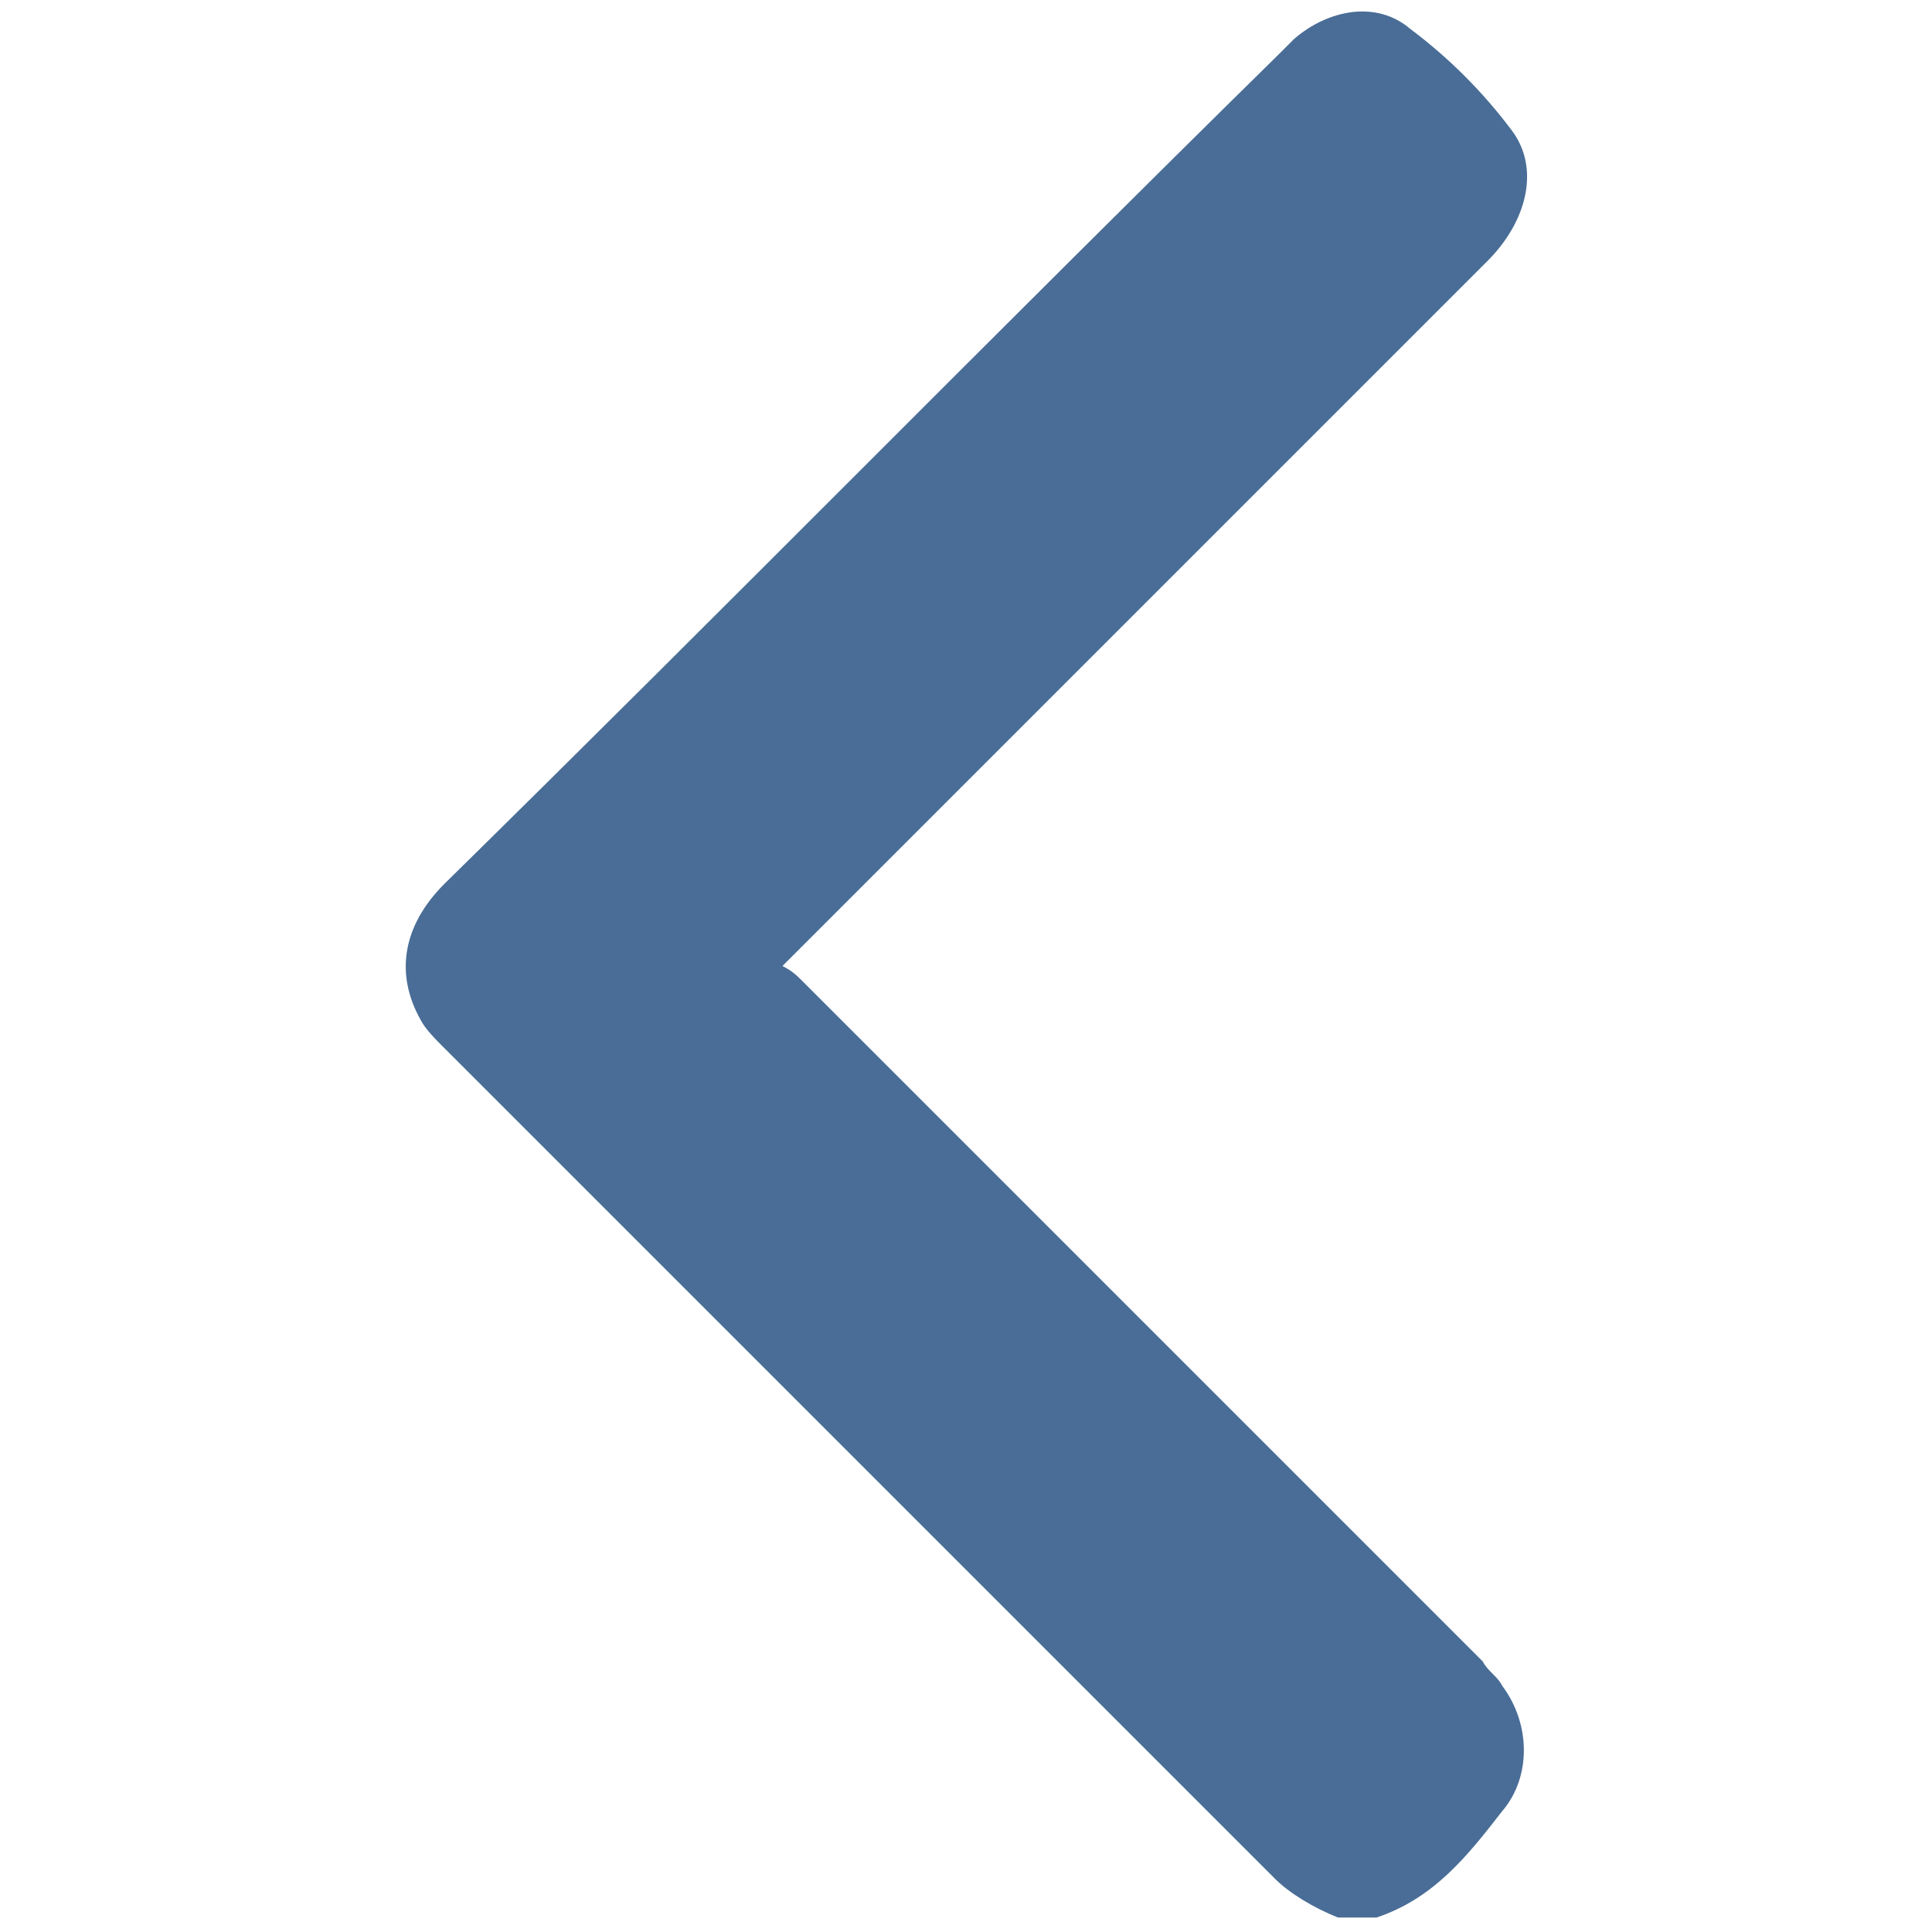
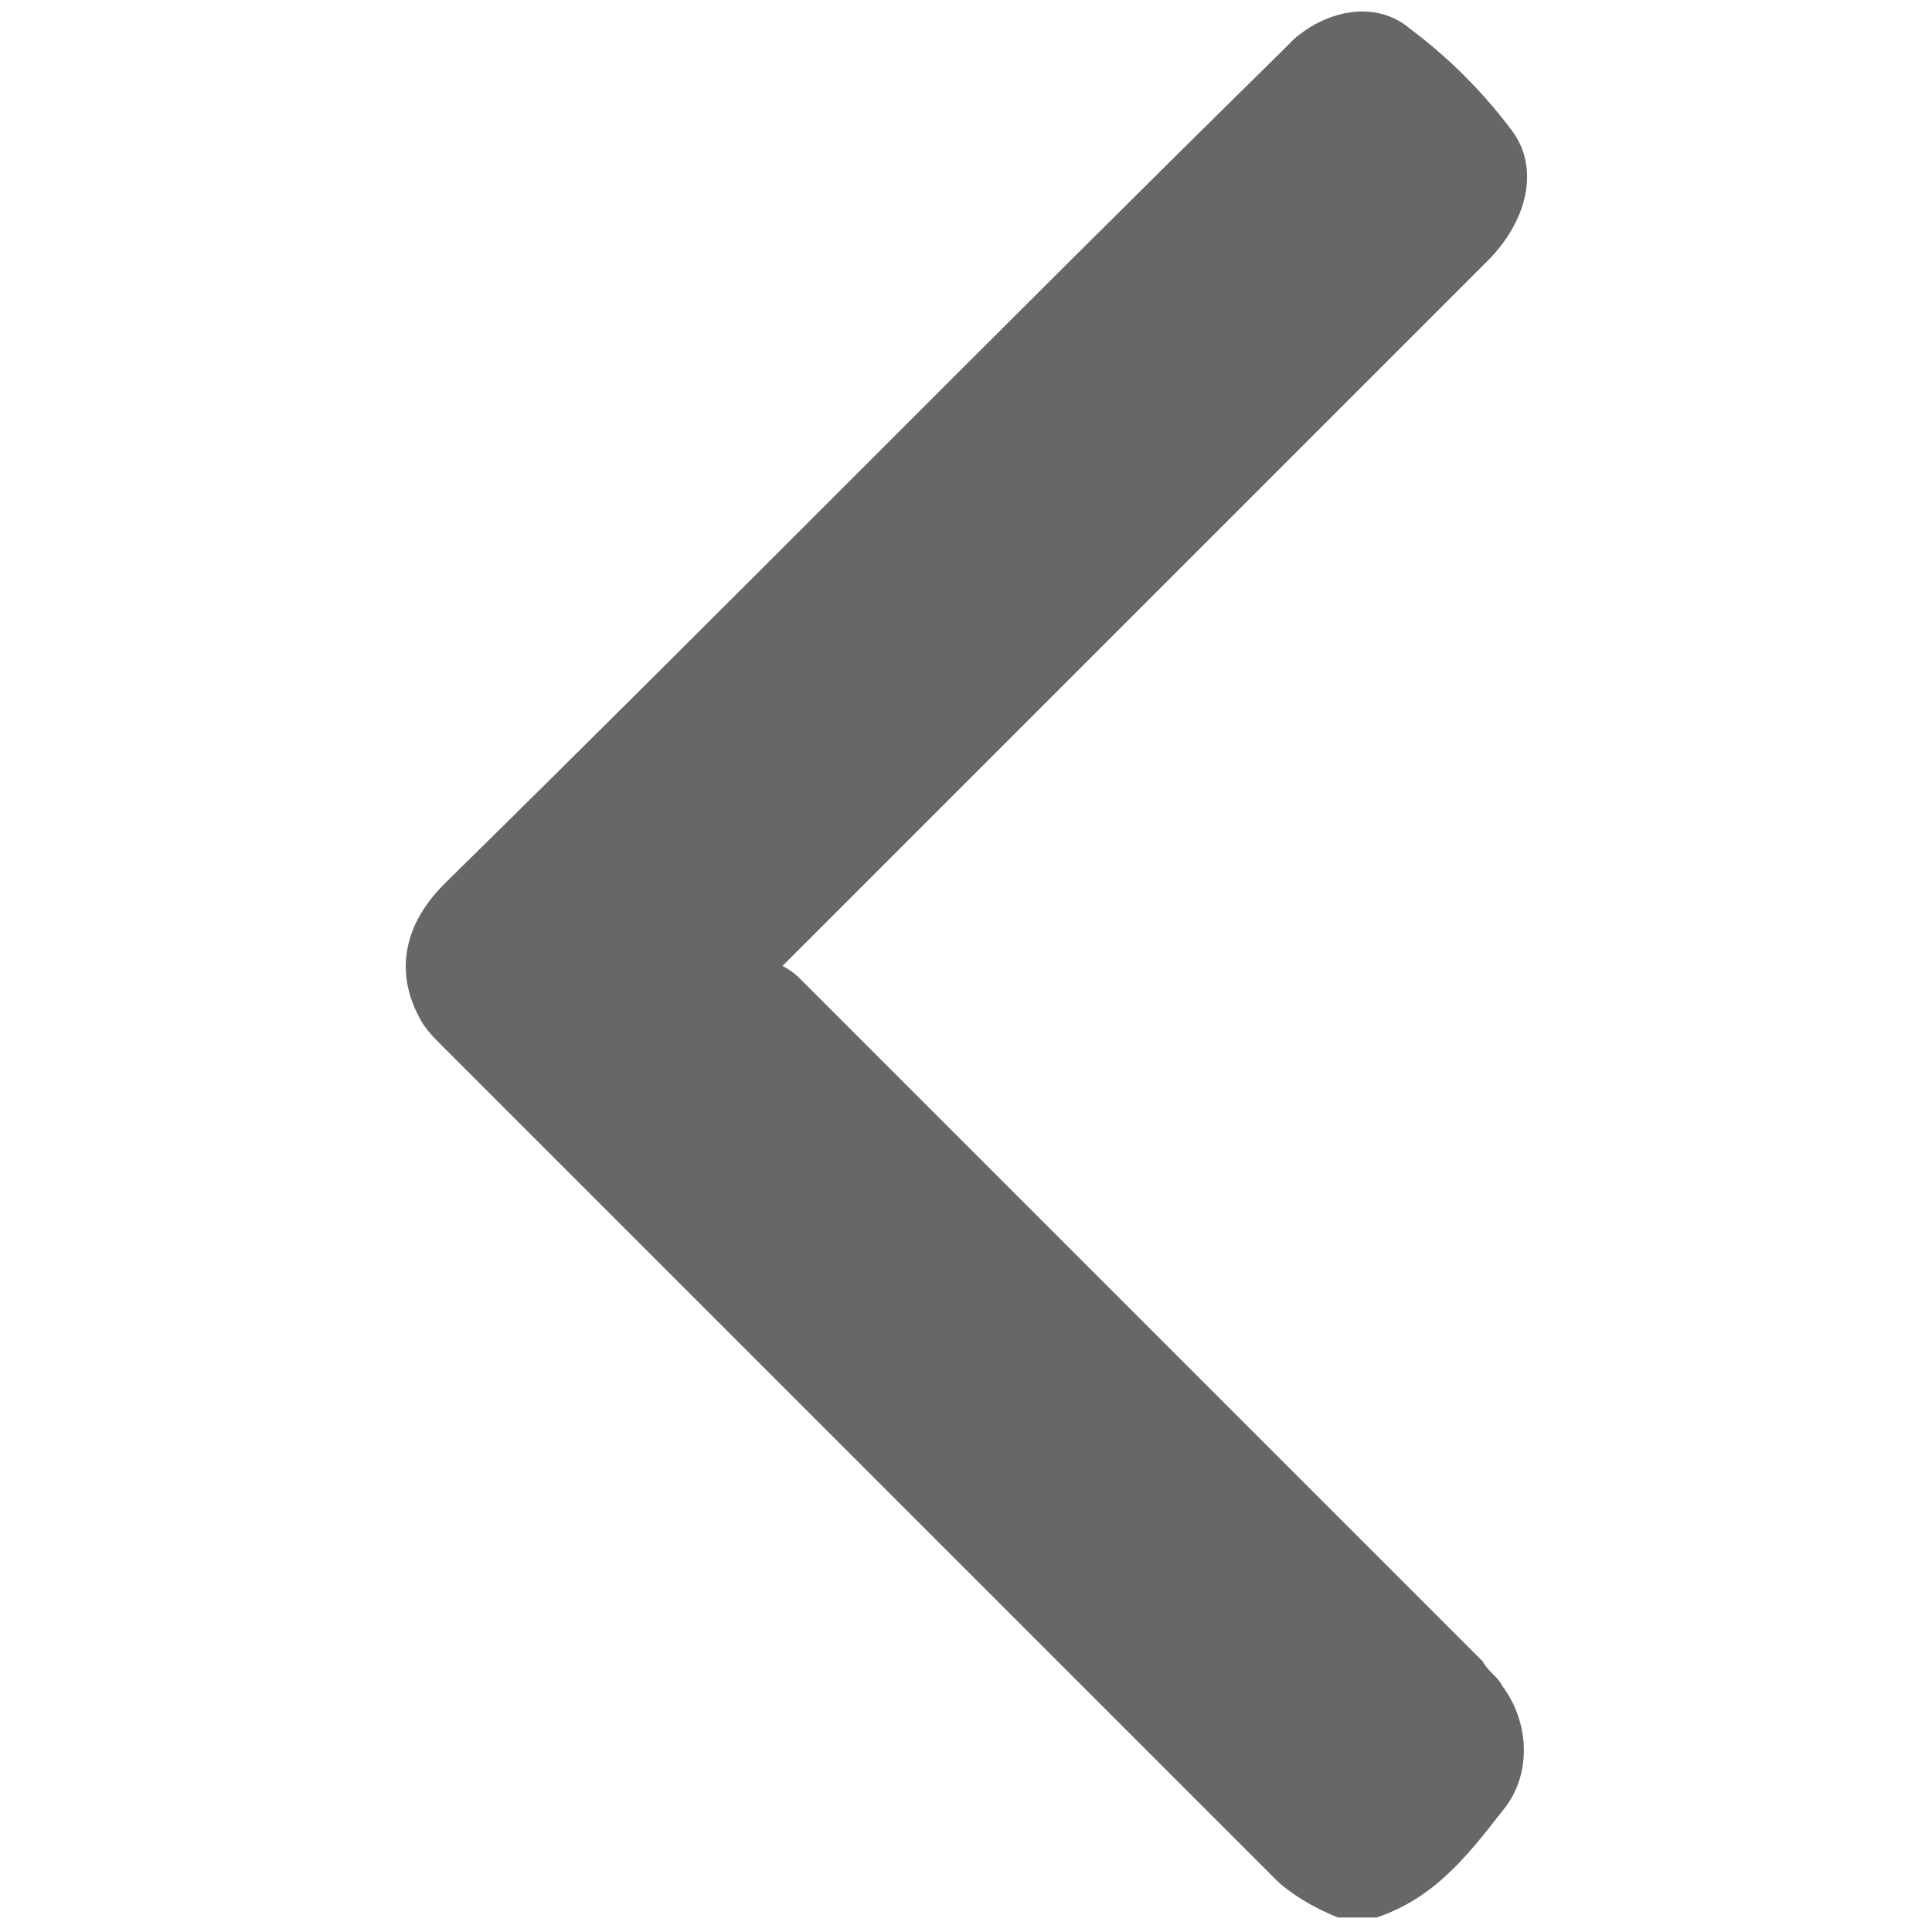
<svg xmlns="http://www.w3.org/2000/svg" version="1.1" id="Layer_1" x="0px" y="0px" width="40px" height="40px" viewBox="0 0 40 40" style="enable-background:new 0 0 40 40;" xml:space="preserve">
  <style type="text/css">
- 	.st0{fill:#496D96;}
+ 	.st0{fill:#676767;}
</style>
  <g>
    <path class="st0" d="M28.5,39.7c1.2-0.4,1.9-1.3,2.6-2.2c0.6-0.7,0.6-1.8,0-2.6c-0.1-0.2-0.3-0.3-0.4-0.5   c-4.7-4.7-9.4-9.4-14.1-14.1c-0.1-0.1-0.2-0.2-0.4-0.3c0.2-0.2,0.3-0.3,0.4-0.4c4.7-4.7,9.5-9.5,14.2-14.2c0.8-0.8,1.1-1.9,0.5-2.7   c-0.6-0.8-1.3-1.5-2.1-2.1c-0.7-0.6-1.7-0.4-2.4,0.2c-0.1,0.1-0.2,0.2-0.3,0.3C20.7,6.8,15,12.6,9.2,18.3c-0.9,0.9-1,1.9-0.5,2.8   c0.1,0.2,0.3,0.4,0.5,0.6c5.7,5.7,11.5,11.5,17.2,17.2c0.3,0.3,0.8,0.6,1.3,0.8C28,39.7,28.3,39.7,28.5,39.7z" />
  </g>
</svg>
